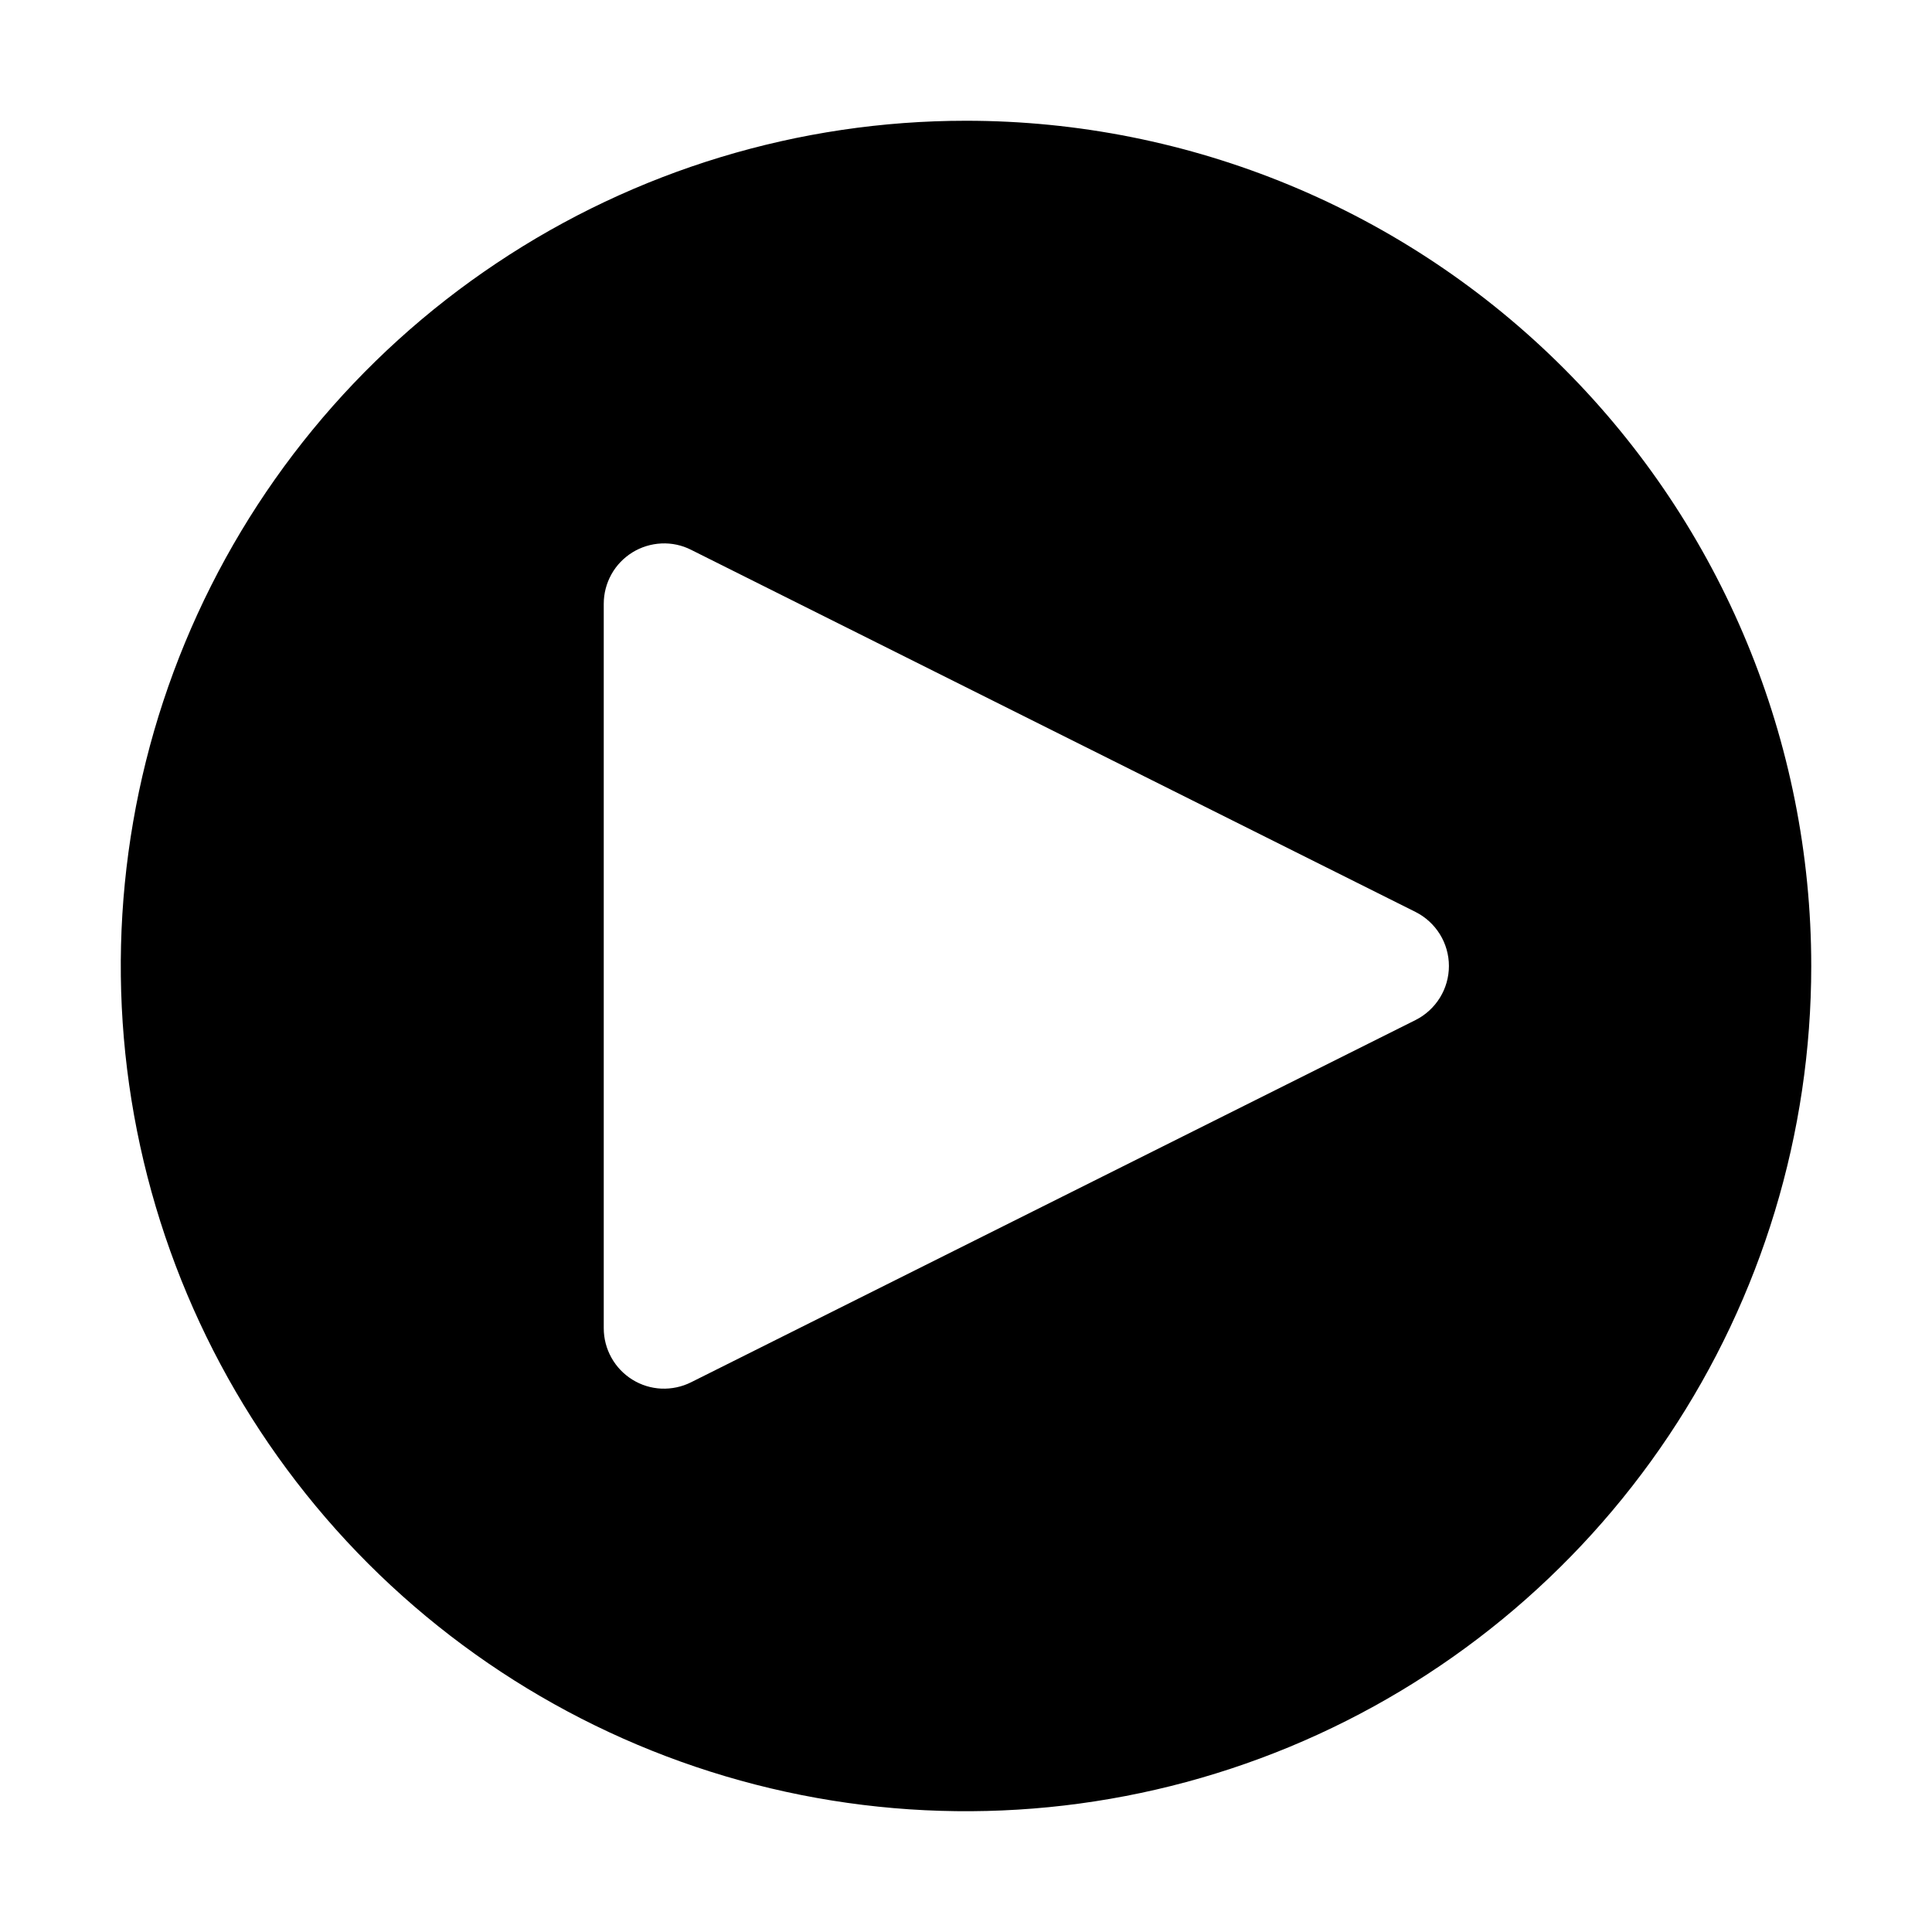
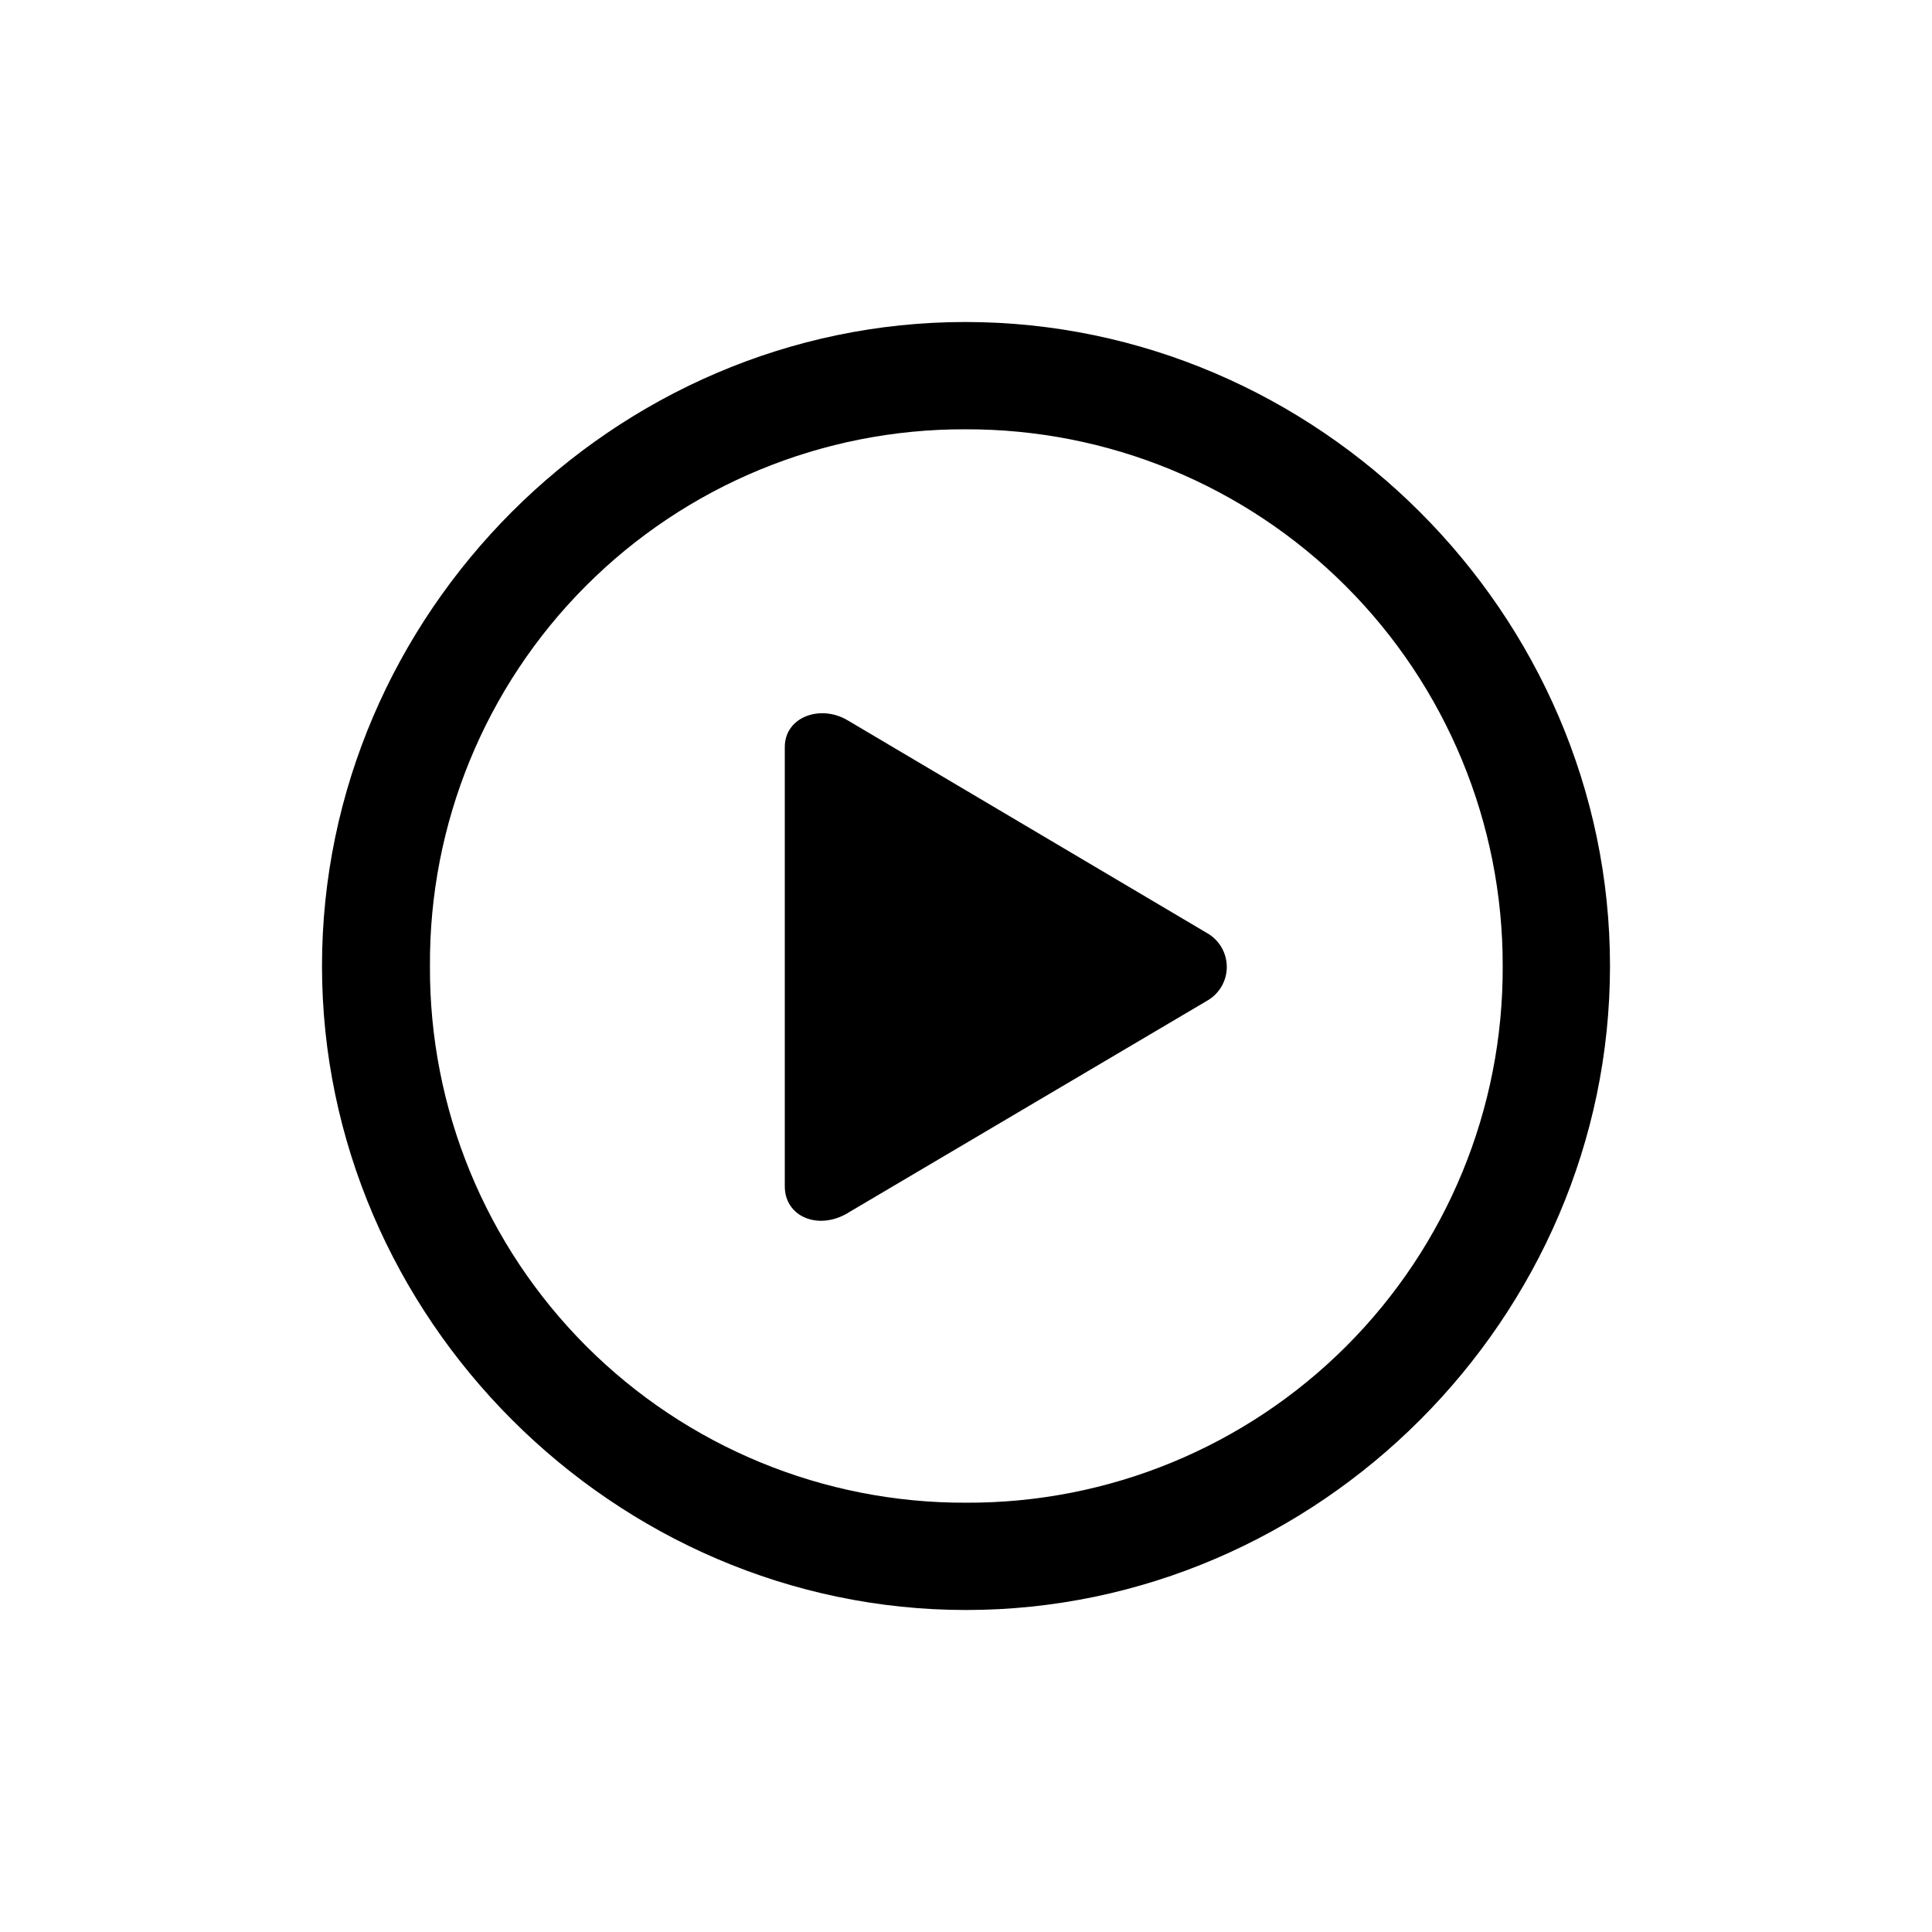
- <svg xmlns="http://www.w3.org/2000/svg" width="48" height="48" viewBox="0 0 24 24" fill="none">
-   <path d="M12 1.5C9.923 1.5 7.893 2.116 6.167 3.27C4.44 4.423 3.094 6.063 2.299 7.982C1.505 9.9 1.297 12.012 1.702 14.048C2.107 16.085 3.107 17.956 4.575 19.425C6.044 20.893 7.915 21.893 9.952 22.298C11.988 22.703 14.1 22.495 16.018 21.701C17.937 20.906 19.577 19.56 20.73 17.834C21.884 16.107 22.5 14.077 22.5 12C22.5 9.215 21.394 6.545 19.425 4.575C17.456 2.606 14.785 1.5 12 1.5ZM17.585 12.671L8.585 17.171C8.471 17.228 8.344 17.255 8.216 17.25C8.088 17.244 7.964 17.206 7.855 17.138C7.747 17.071 7.657 16.977 7.595 16.865C7.533 16.754 7.5 16.628 7.5 16.5V7.5C7.5 7.372 7.533 7.247 7.595 7.135C7.657 7.023 7.747 6.93 7.856 6.862C7.965 6.795 8.089 6.757 8.216 6.751C8.344 6.745 8.471 6.772 8.585 6.83L17.585 11.329C17.71 11.392 17.814 11.488 17.887 11.606C17.96 11.724 17.999 11.861 17.999 12C17.999 12.139 17.96 12.276 17.887 12.394C17.814 12.512 17.71 12.608 17.585 12.671" fill="currentColor" />
+ <svg height="32" viewBox="0 0 24 24" width="32" aria-hidden="true">
+   <path d="M12 20c4.376 0 8-3.631 8-8 0-4.376-3.631-8-8.008-8C7.624 4 4 7.624 4 12c0 4.369 3.631 8 8 8zm0-1.333A6.634 6.634 0 0 1 5.341 12a6.628 6.628 0 0 1 6.651-6.667A6.653 6.653 0 0 1 18.667 12 6.636 6.636 0 0 1 12 18.667zm-1.467-3.6 4.463-2.636a.483.483 0 0 0 0-.839L10.533 8.95c-.337-.204-.784-.047-.784.33v5.458c0 .377.416.55.784.33z" fill="currentColor" />
</svg>
